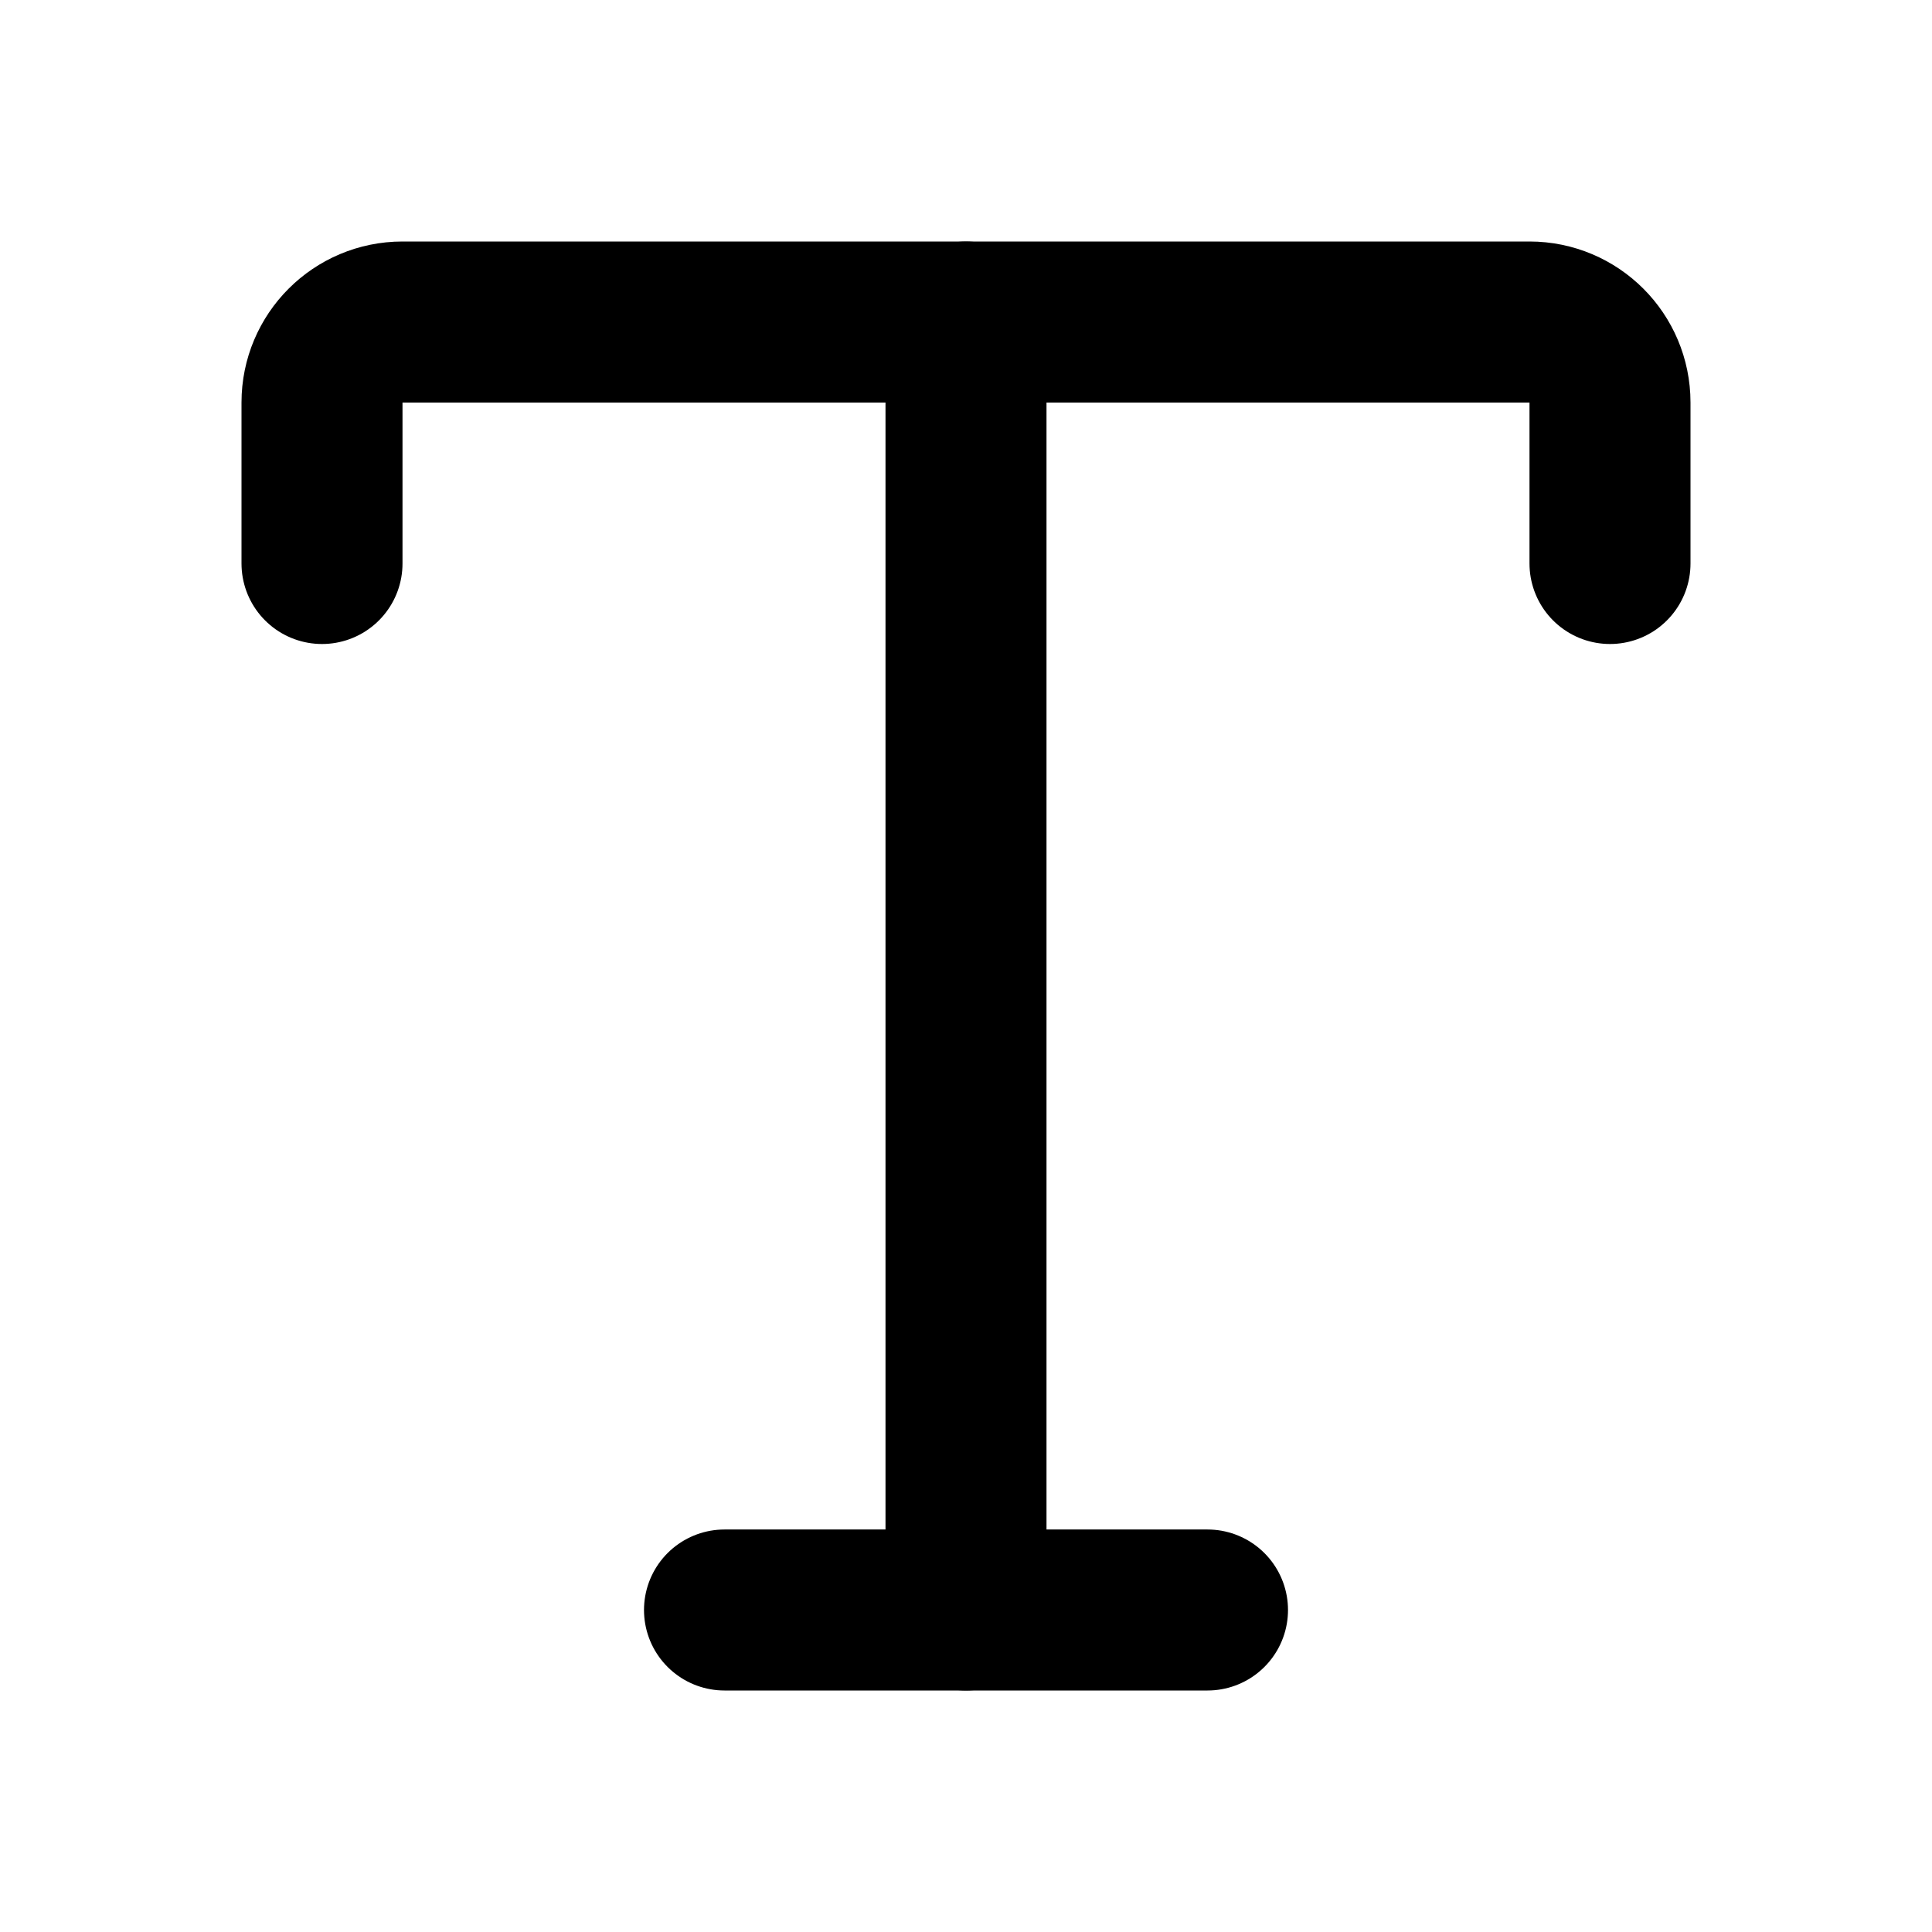
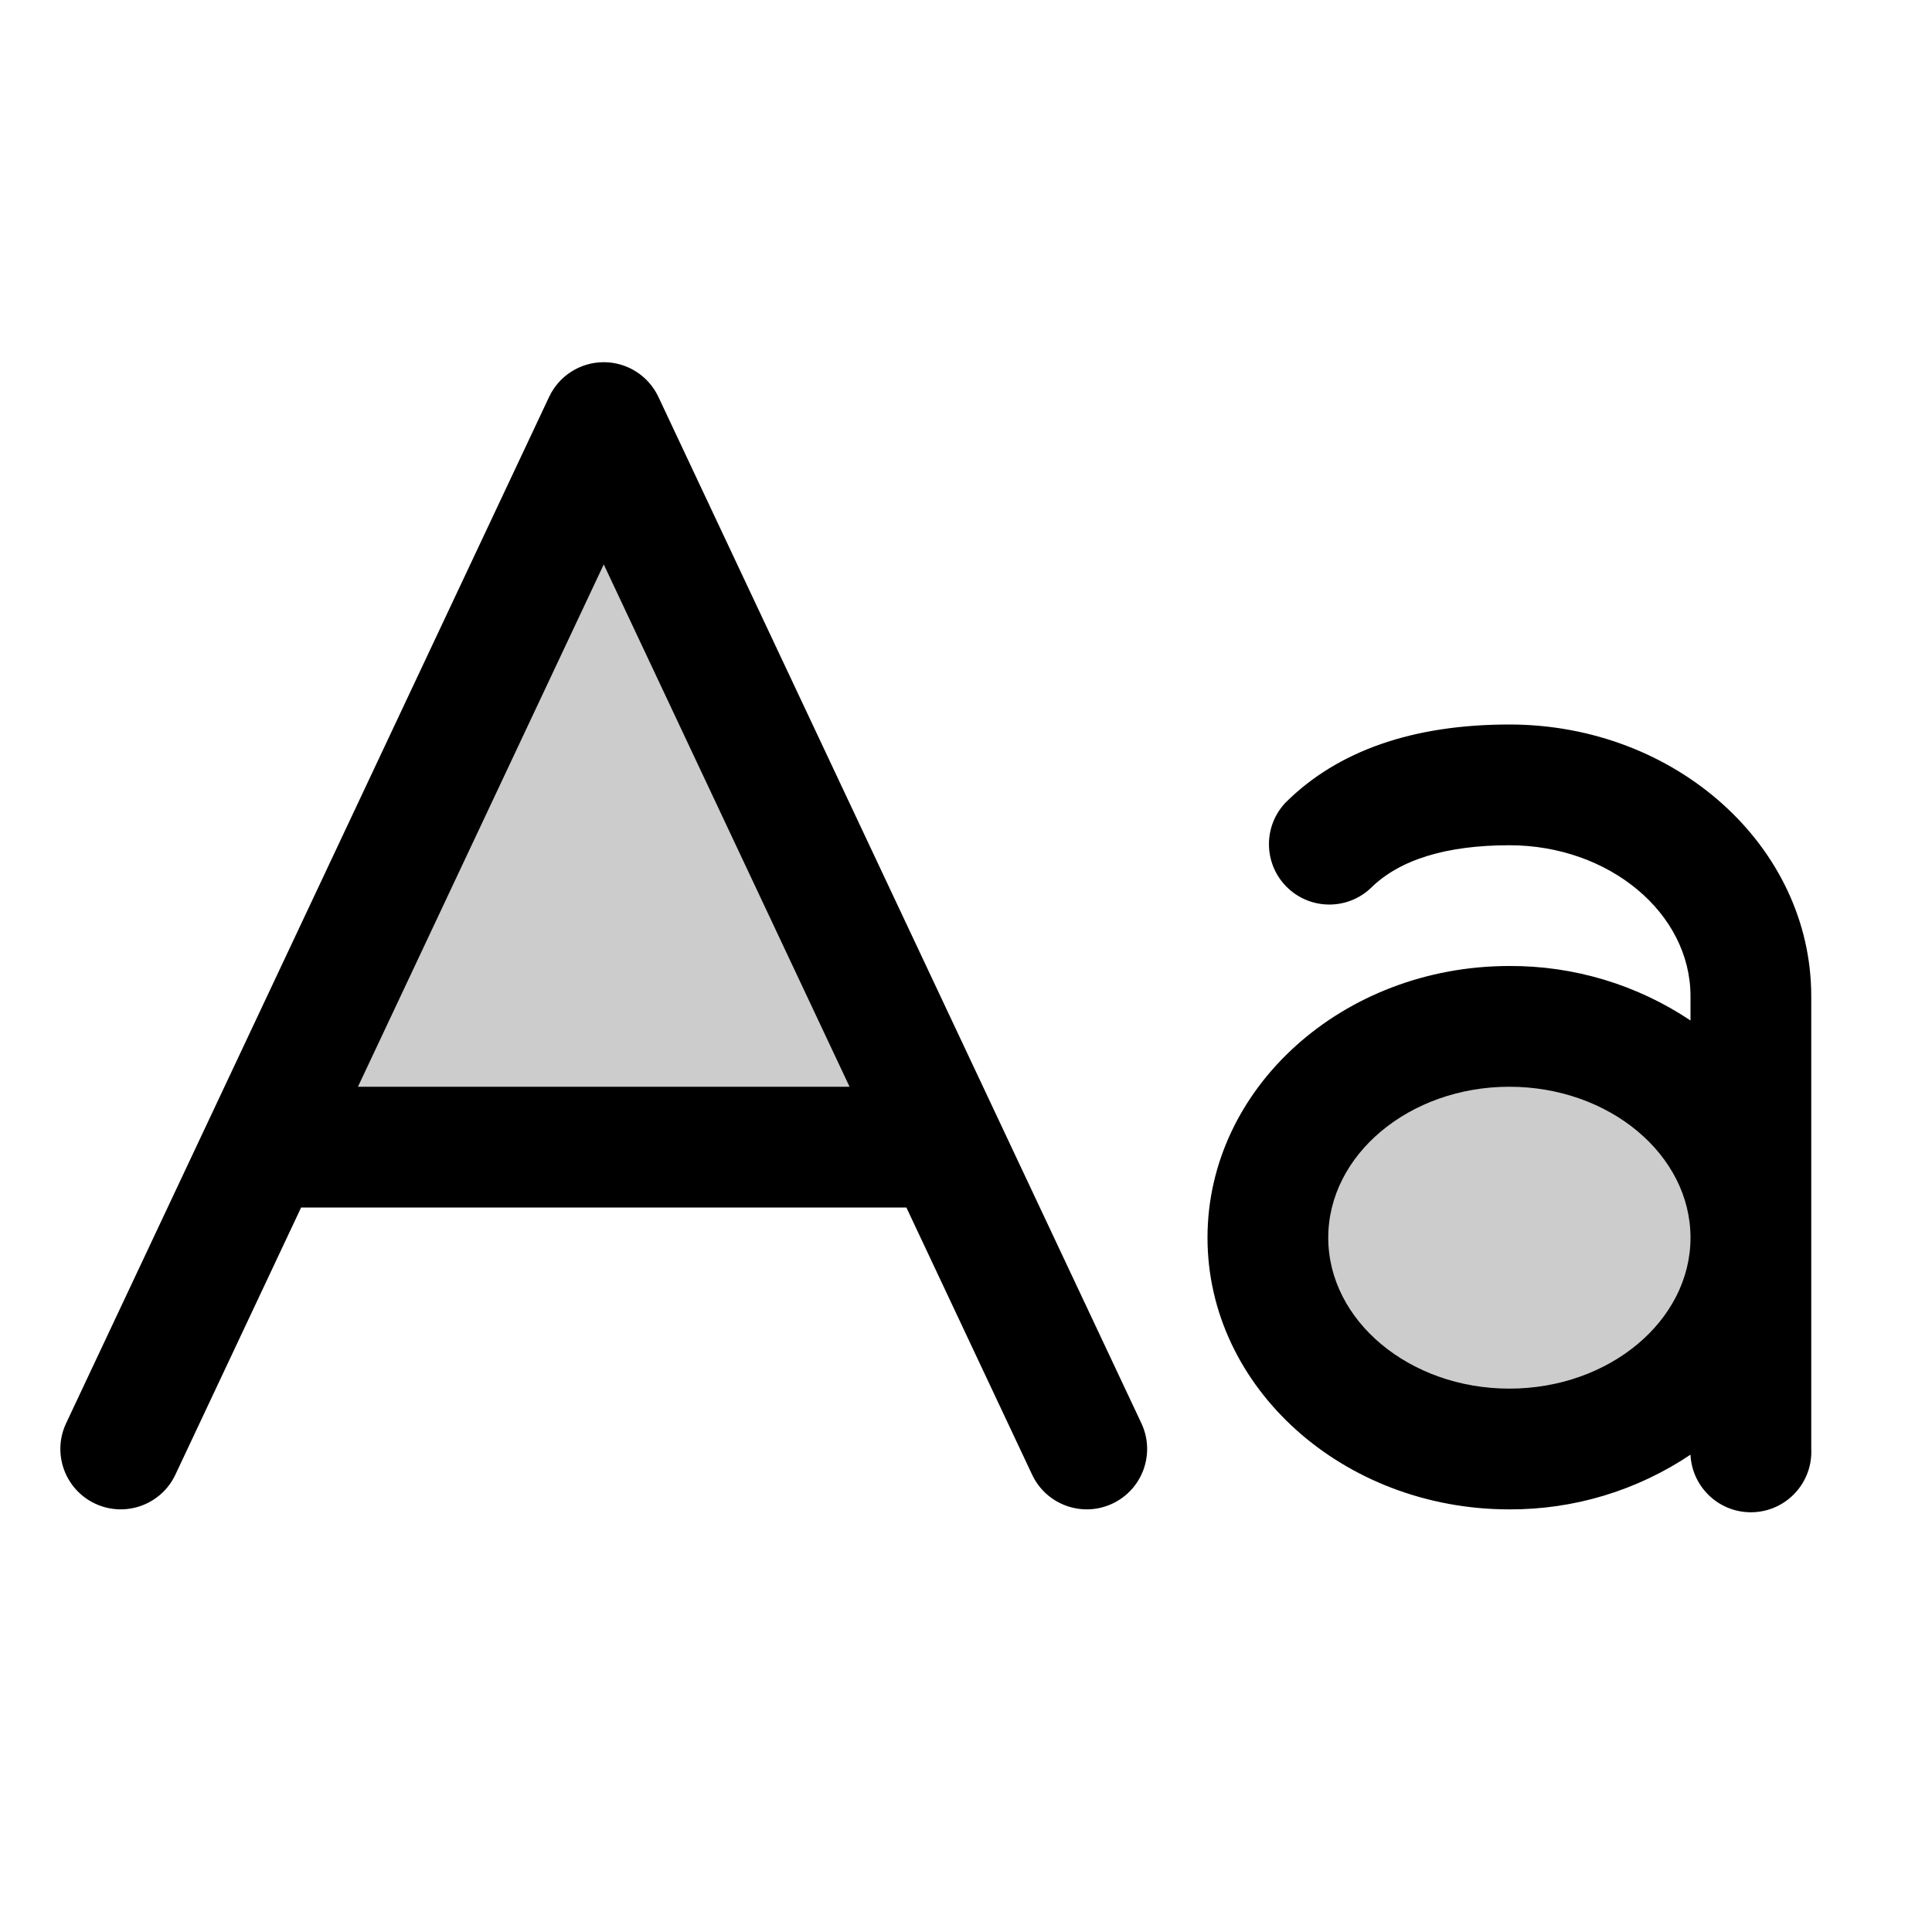
- <svg xmlns="http://www.w3.org/2000/svg" width="24" height="24" viewBox="0 0 24 24" fill="none" stroke="currentColor" stroke-width="2" stroke-linecap="round" stroke-linejoin="round">
-   <path d="M12 4v16" />
-   <path d="M4 7V5a1 1 0 0 1 1-1h14a1 1 0 0 1 1 1v2" />
-   <path d="M9 20h6" />
+ <svg xmlns="http://www.w3.org/2000/svg" viewBox="0 0 256 256" fill="currentColor">
+   <path d="M232,164c0,15.46-14.33,28-32,28s-32-12.54-32-28,14.33-28,32-28S232,148.54,232,164ZM34.82,152h90.36L80,56Z" opacity="0.2" />
+   <path d="M87.24,52.59a8,8,0,0,0-14.48,0l-64,136a8,8,0,1,0,14.48,6.81L39.9,160h80.2l16.66,35.4a8,8,0,1,0,14.48-6.81ZM47.43,144,80,74.79,112.57,144ZM200,96c-12.76,0-22.73,3.47-29.63,10.32a8,8,0,0,0,11.26,11.36c3.8-3.77,10-5.68,18.37-5.68,13.23,0,24,9,24,20v3.22A42.76,42.76,0,0,0,200,128c-22.06,0-40,16.15-40,36s17.94,36,40,36a42.73,42.73,0,0,0,24-7.25,8,8,0,0,0,16-.75V132C240,112.15,222.06,96,200,96Zm0,88c-13.23,0-24-9-24-20s10.77-20,24-20,24,9,24,20S213.23,184,200,184Z" />
</svg>
